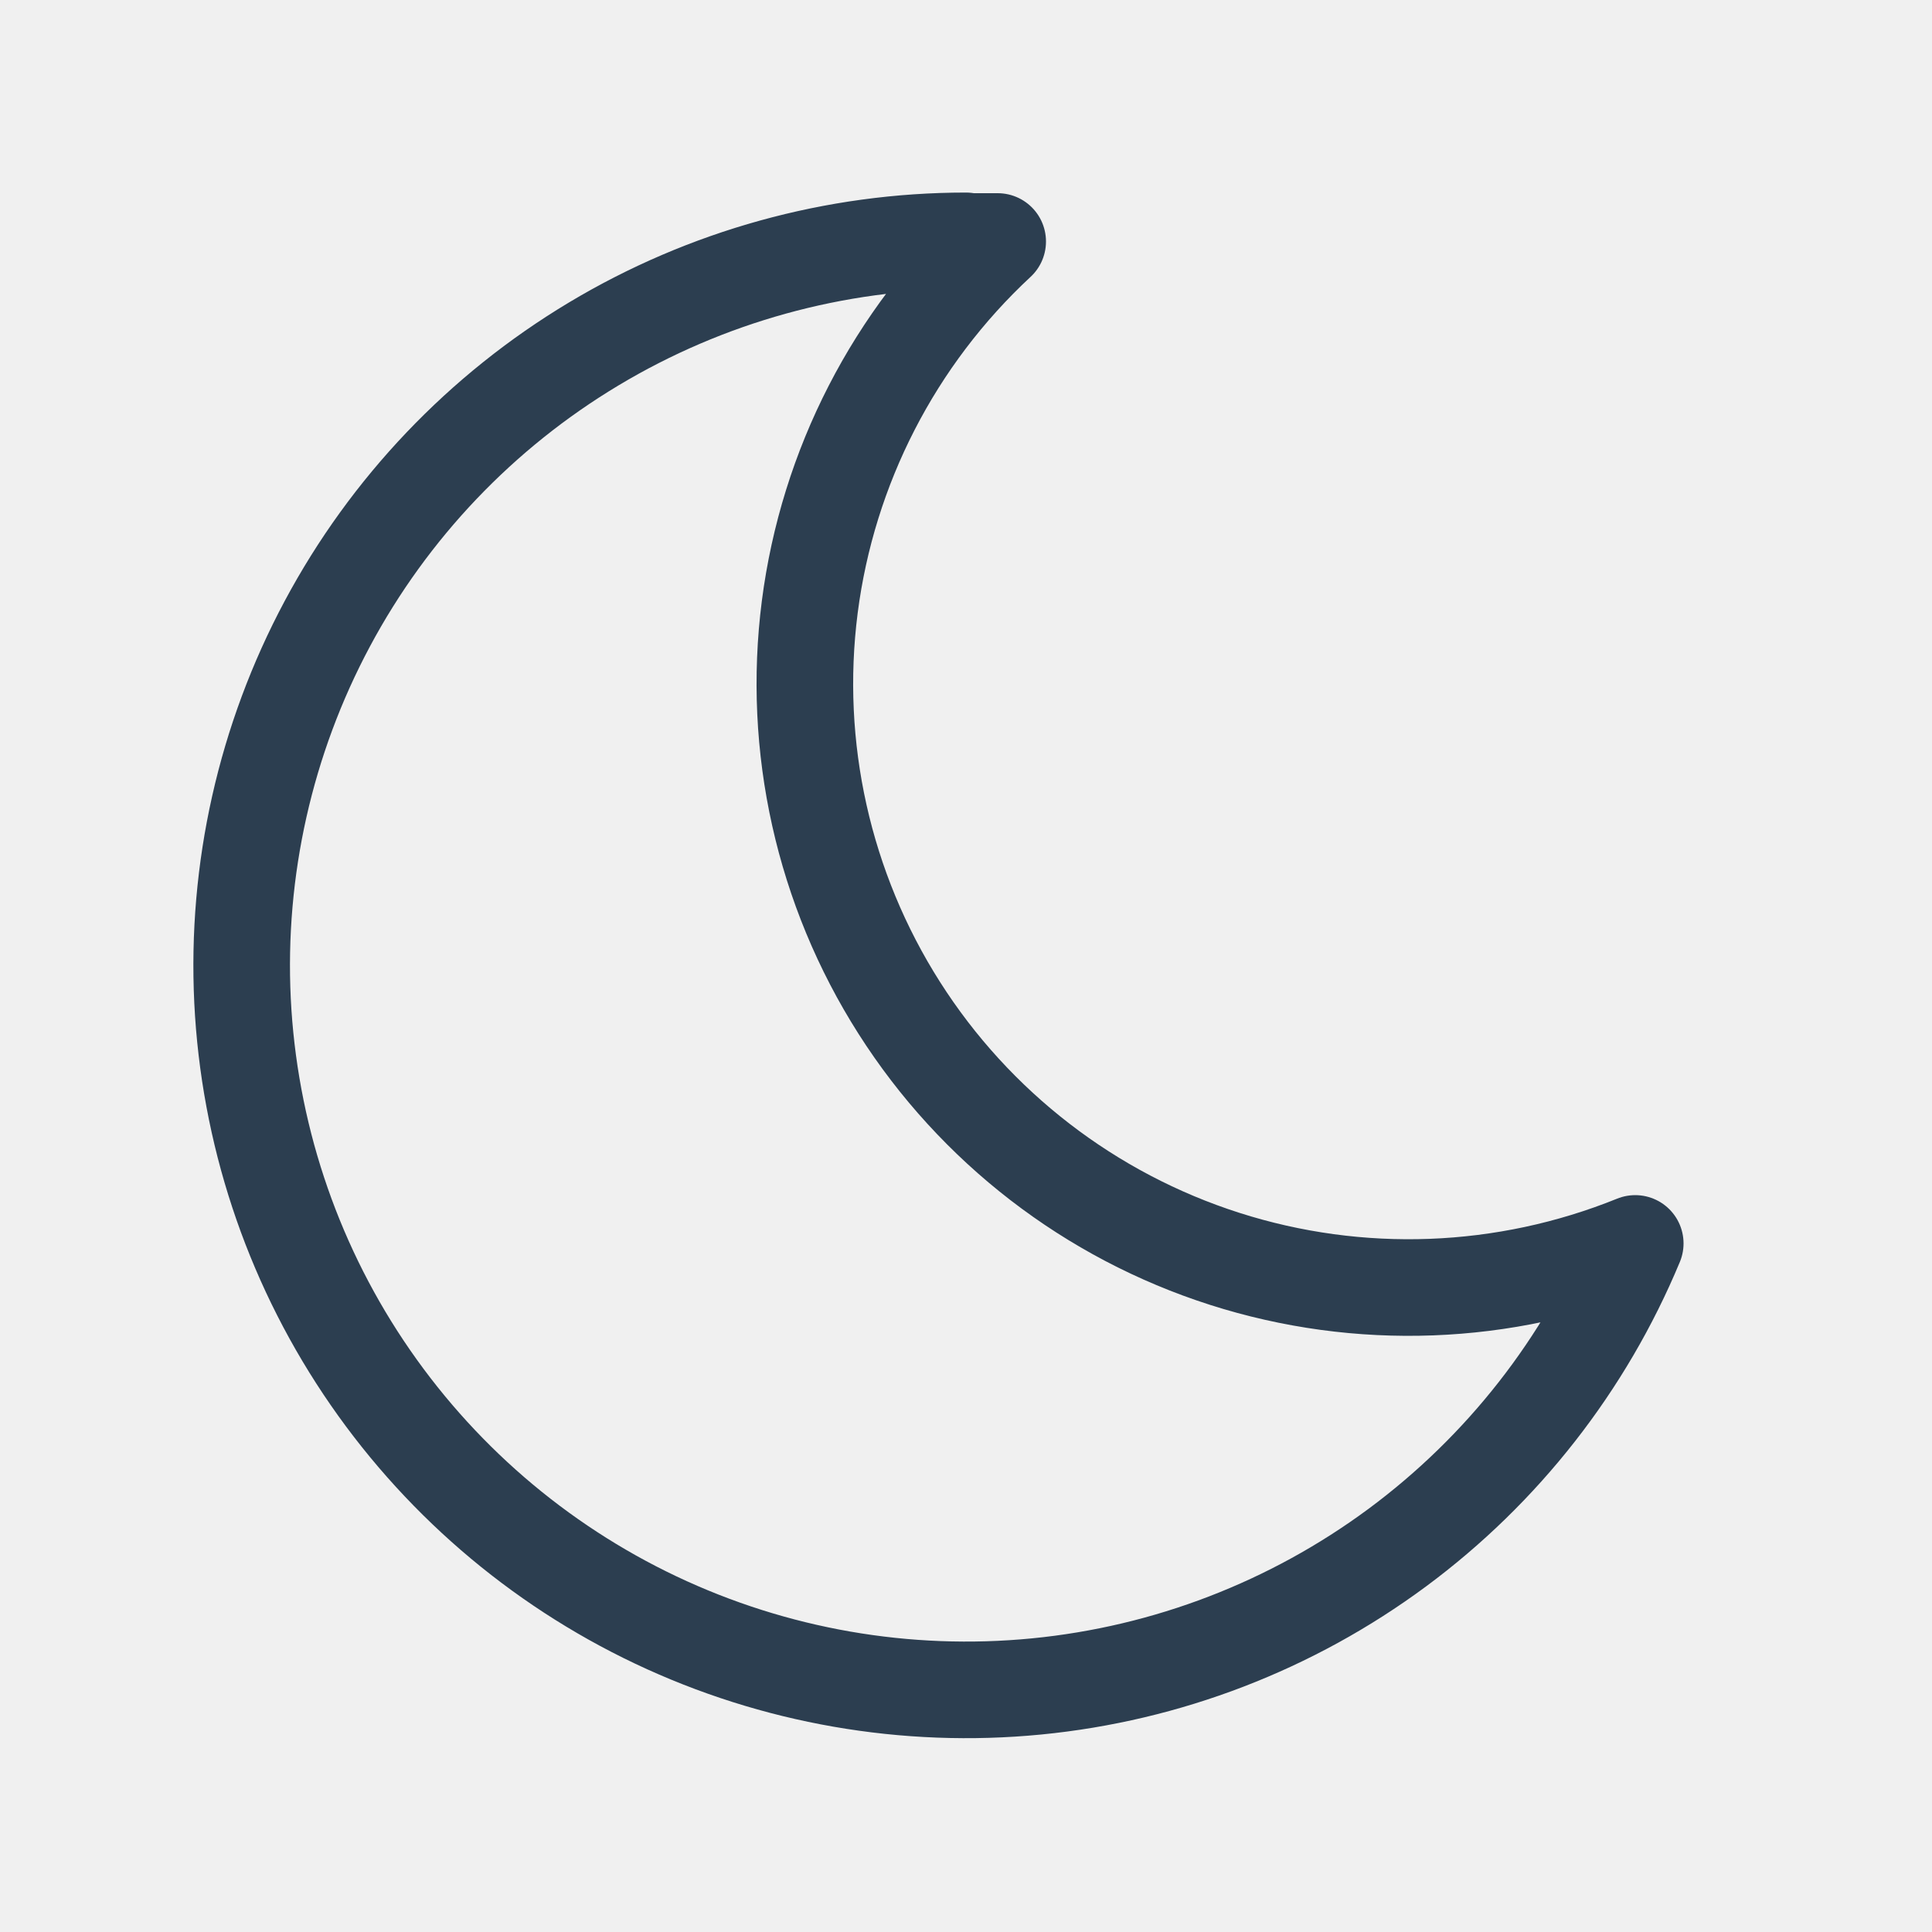
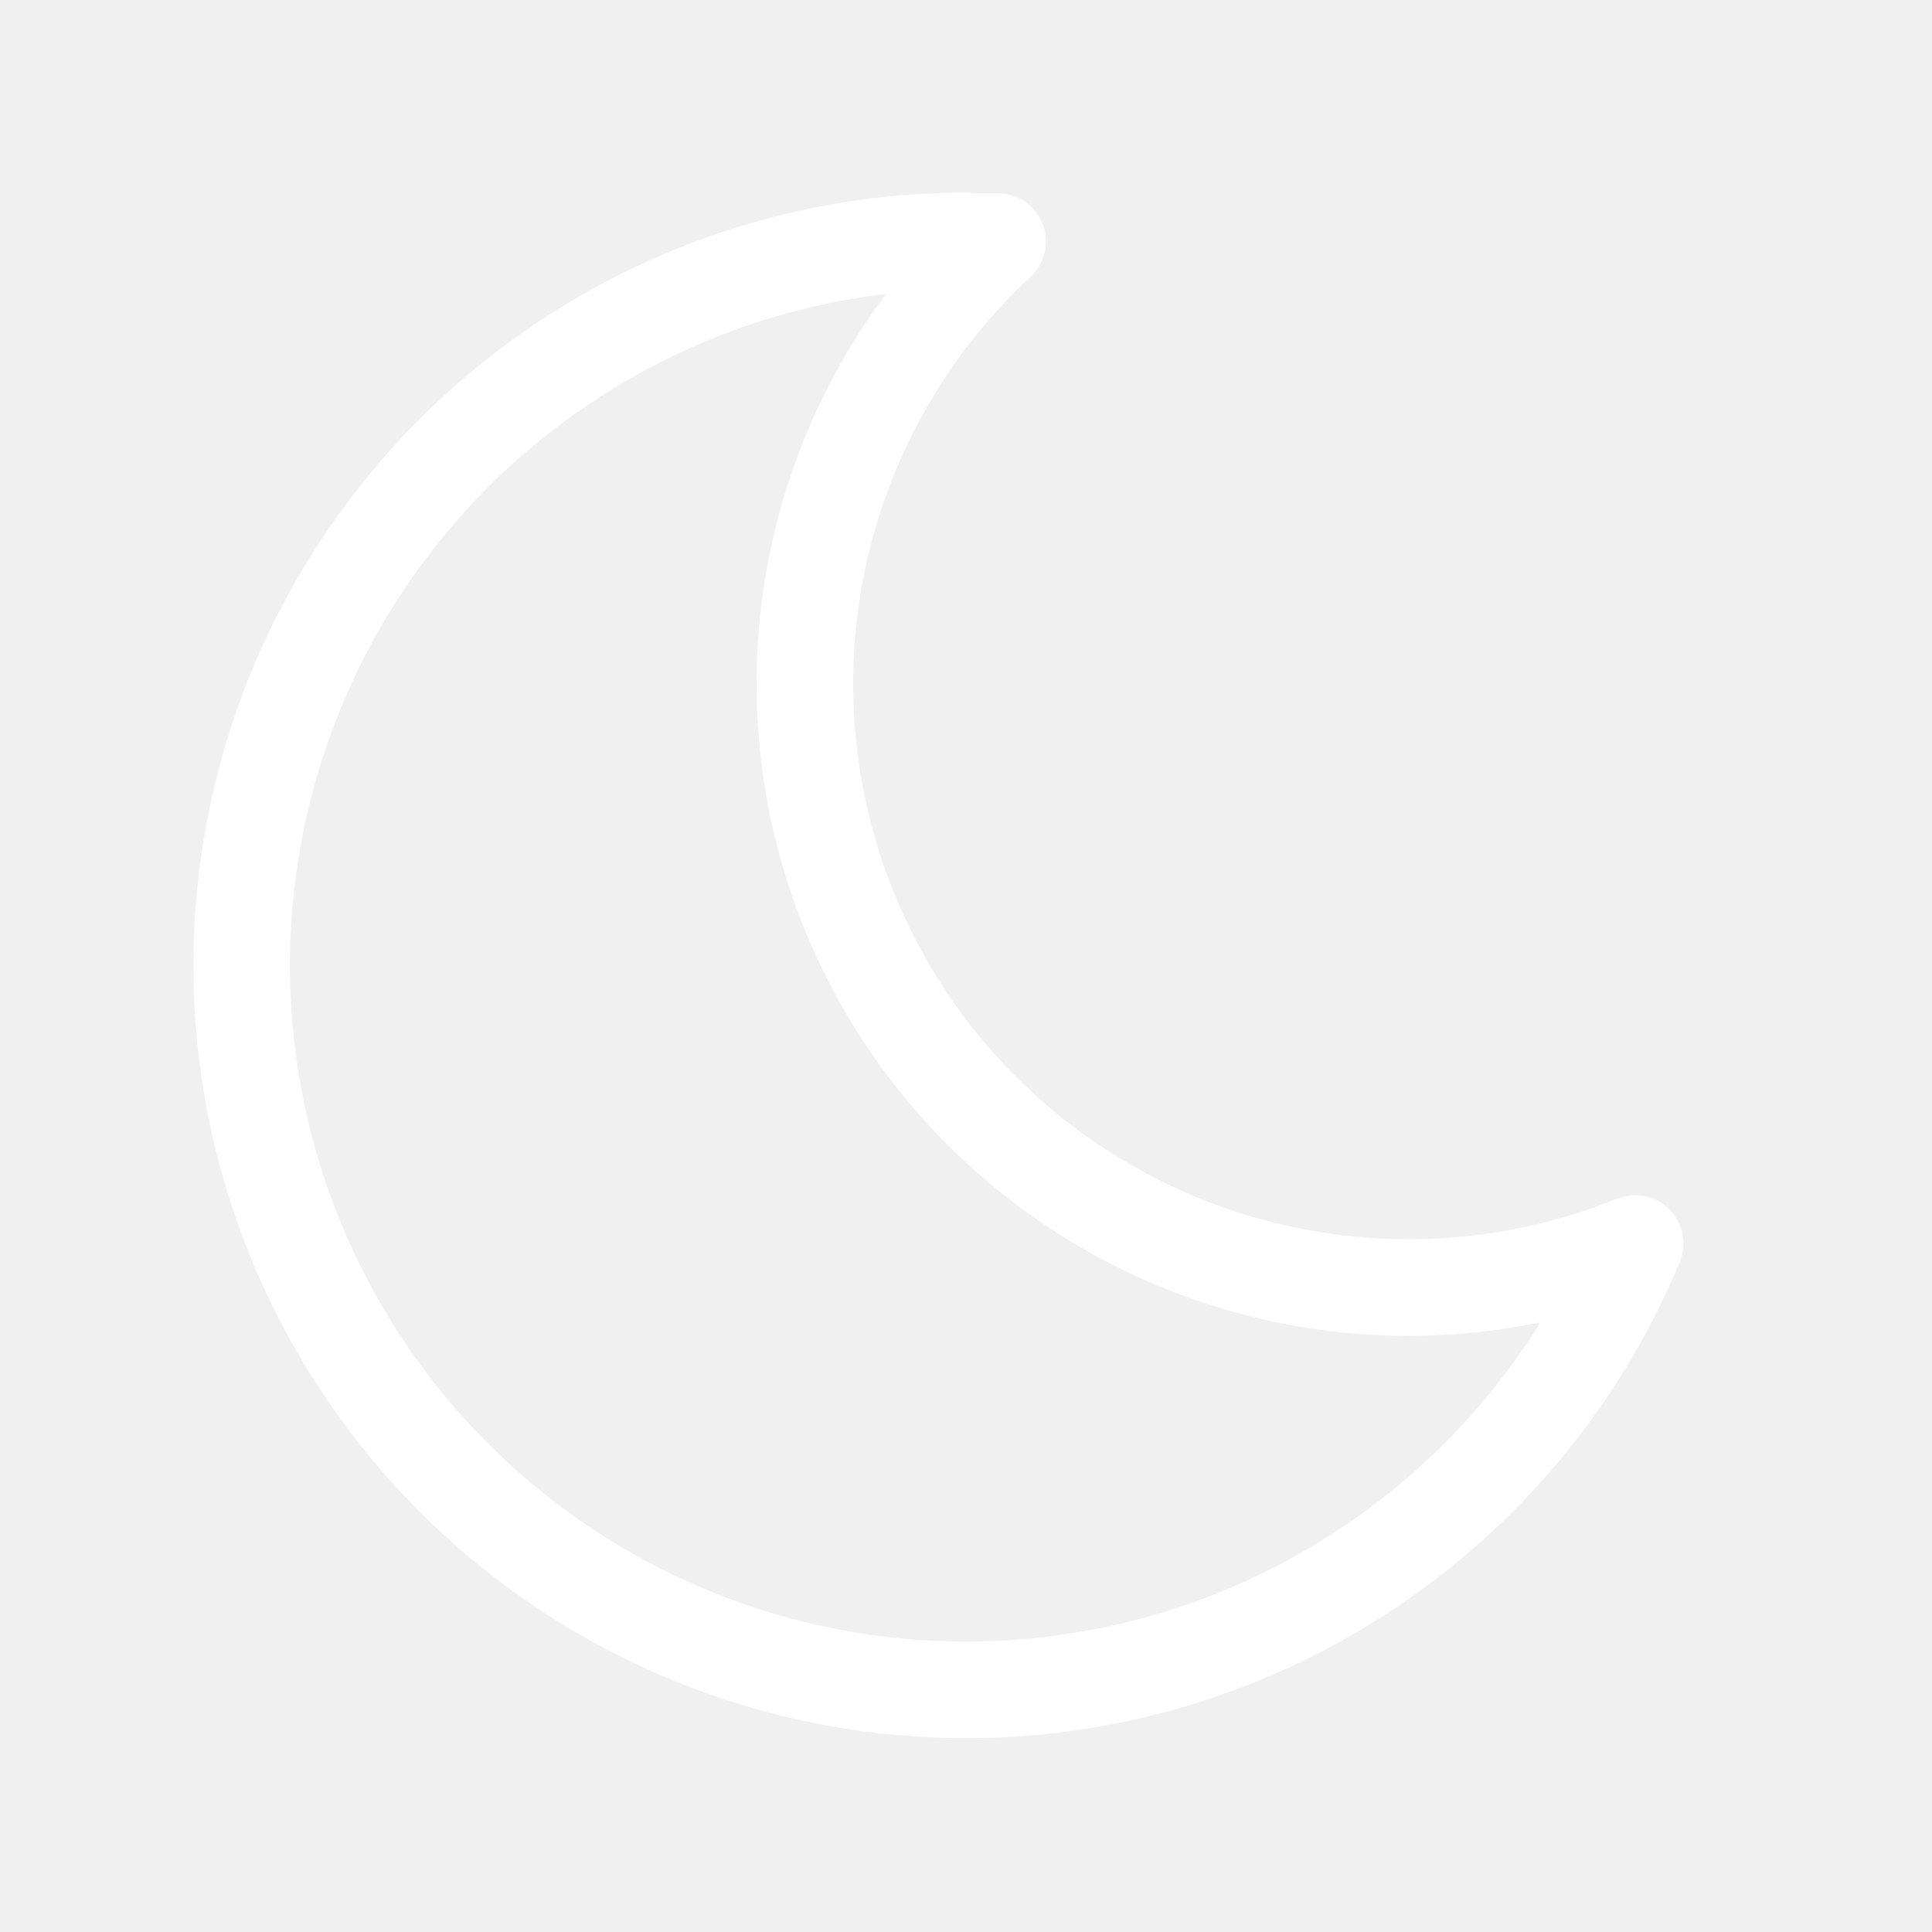
<svg xmlns="http://www.w3.org/2000/svg" width="30" height="30" viewBox="0 0 30 30" fill="none">
-   <g clip-path="url(#clip0_20_3474)">
-     <path d="M15 3.75C15.165 3.75 15.329 3.75 15.492 3.75C13.886 5.242 12.854 7.25 12.574 9.424C12.295 11.598 12.787 13.802 13.964 15.651C15.14 17.5 16.928 18.879 19.016 19.547C21.104 20.215 23.36 20.13 25.392 19.308C24.61 21.188 23.332 22.821 21.695 24.033C20.058 25.244 18.123 25.989 16.096 26.187C14.069 26.385 12.027 26.029 10.186 25.157C8.346 24.285 6.777 22.93 5.646 21.236C4.515 19.542 3.866 17.573 3.766 15.539C3.667 13.505 4.122 11.482 5.082 9.686C6.042 7.89 7.472 6.388 9.219 5.341C10.965 4.294 12.964 3.74 15 3.74V3.75Z" stroke="#2C3E50" stroke-width="1.5" stroke-linecap="round" stroke-linejoin="round" />
+   <g clip-path="url(#clip0_20_3575)">
+     <path d="M15 3.75C15.165 3.75 15.329 3.75 15.491 3.75C13.885 5.242 12.853 7.25 12.574 9.424C12.295 11.598 12.787 13.802 13.963 15.651C15.14 17.5 16.928 18.879 19.016 19.547C21.104 20.215 23.359 20.13 25.391 19.308C24.61 21.188 23.332 22.821 21.695 24.033C20.058 25.244 18.123 25.989 16.096 26.187C14.069 26.385 12.027 26.029 10.186 25.157C8.346 24.285 6.776 22.93 5.646 21.236C4.515 19.542 3.865 17.573 3.766 15.539C3.667 13.505 4.121 11.482 5.082 9.686C6.042 7.89 7.472 6.388 9.218 5.341C10.965 4.294 12.963 3.74 15 3.74V3.75Z" stroke="white" stroke-width="1.5" stroke-linecap="round" stroke-linejoin="round" />
  </g>
  <defs>
-     <clipPath id="clip0_20_3474">
+     <clipPath id="clip0_20_3575">
      <rect width="30" height="30" fill="white" />
    </clipPath>
  </defs>
</svg>
